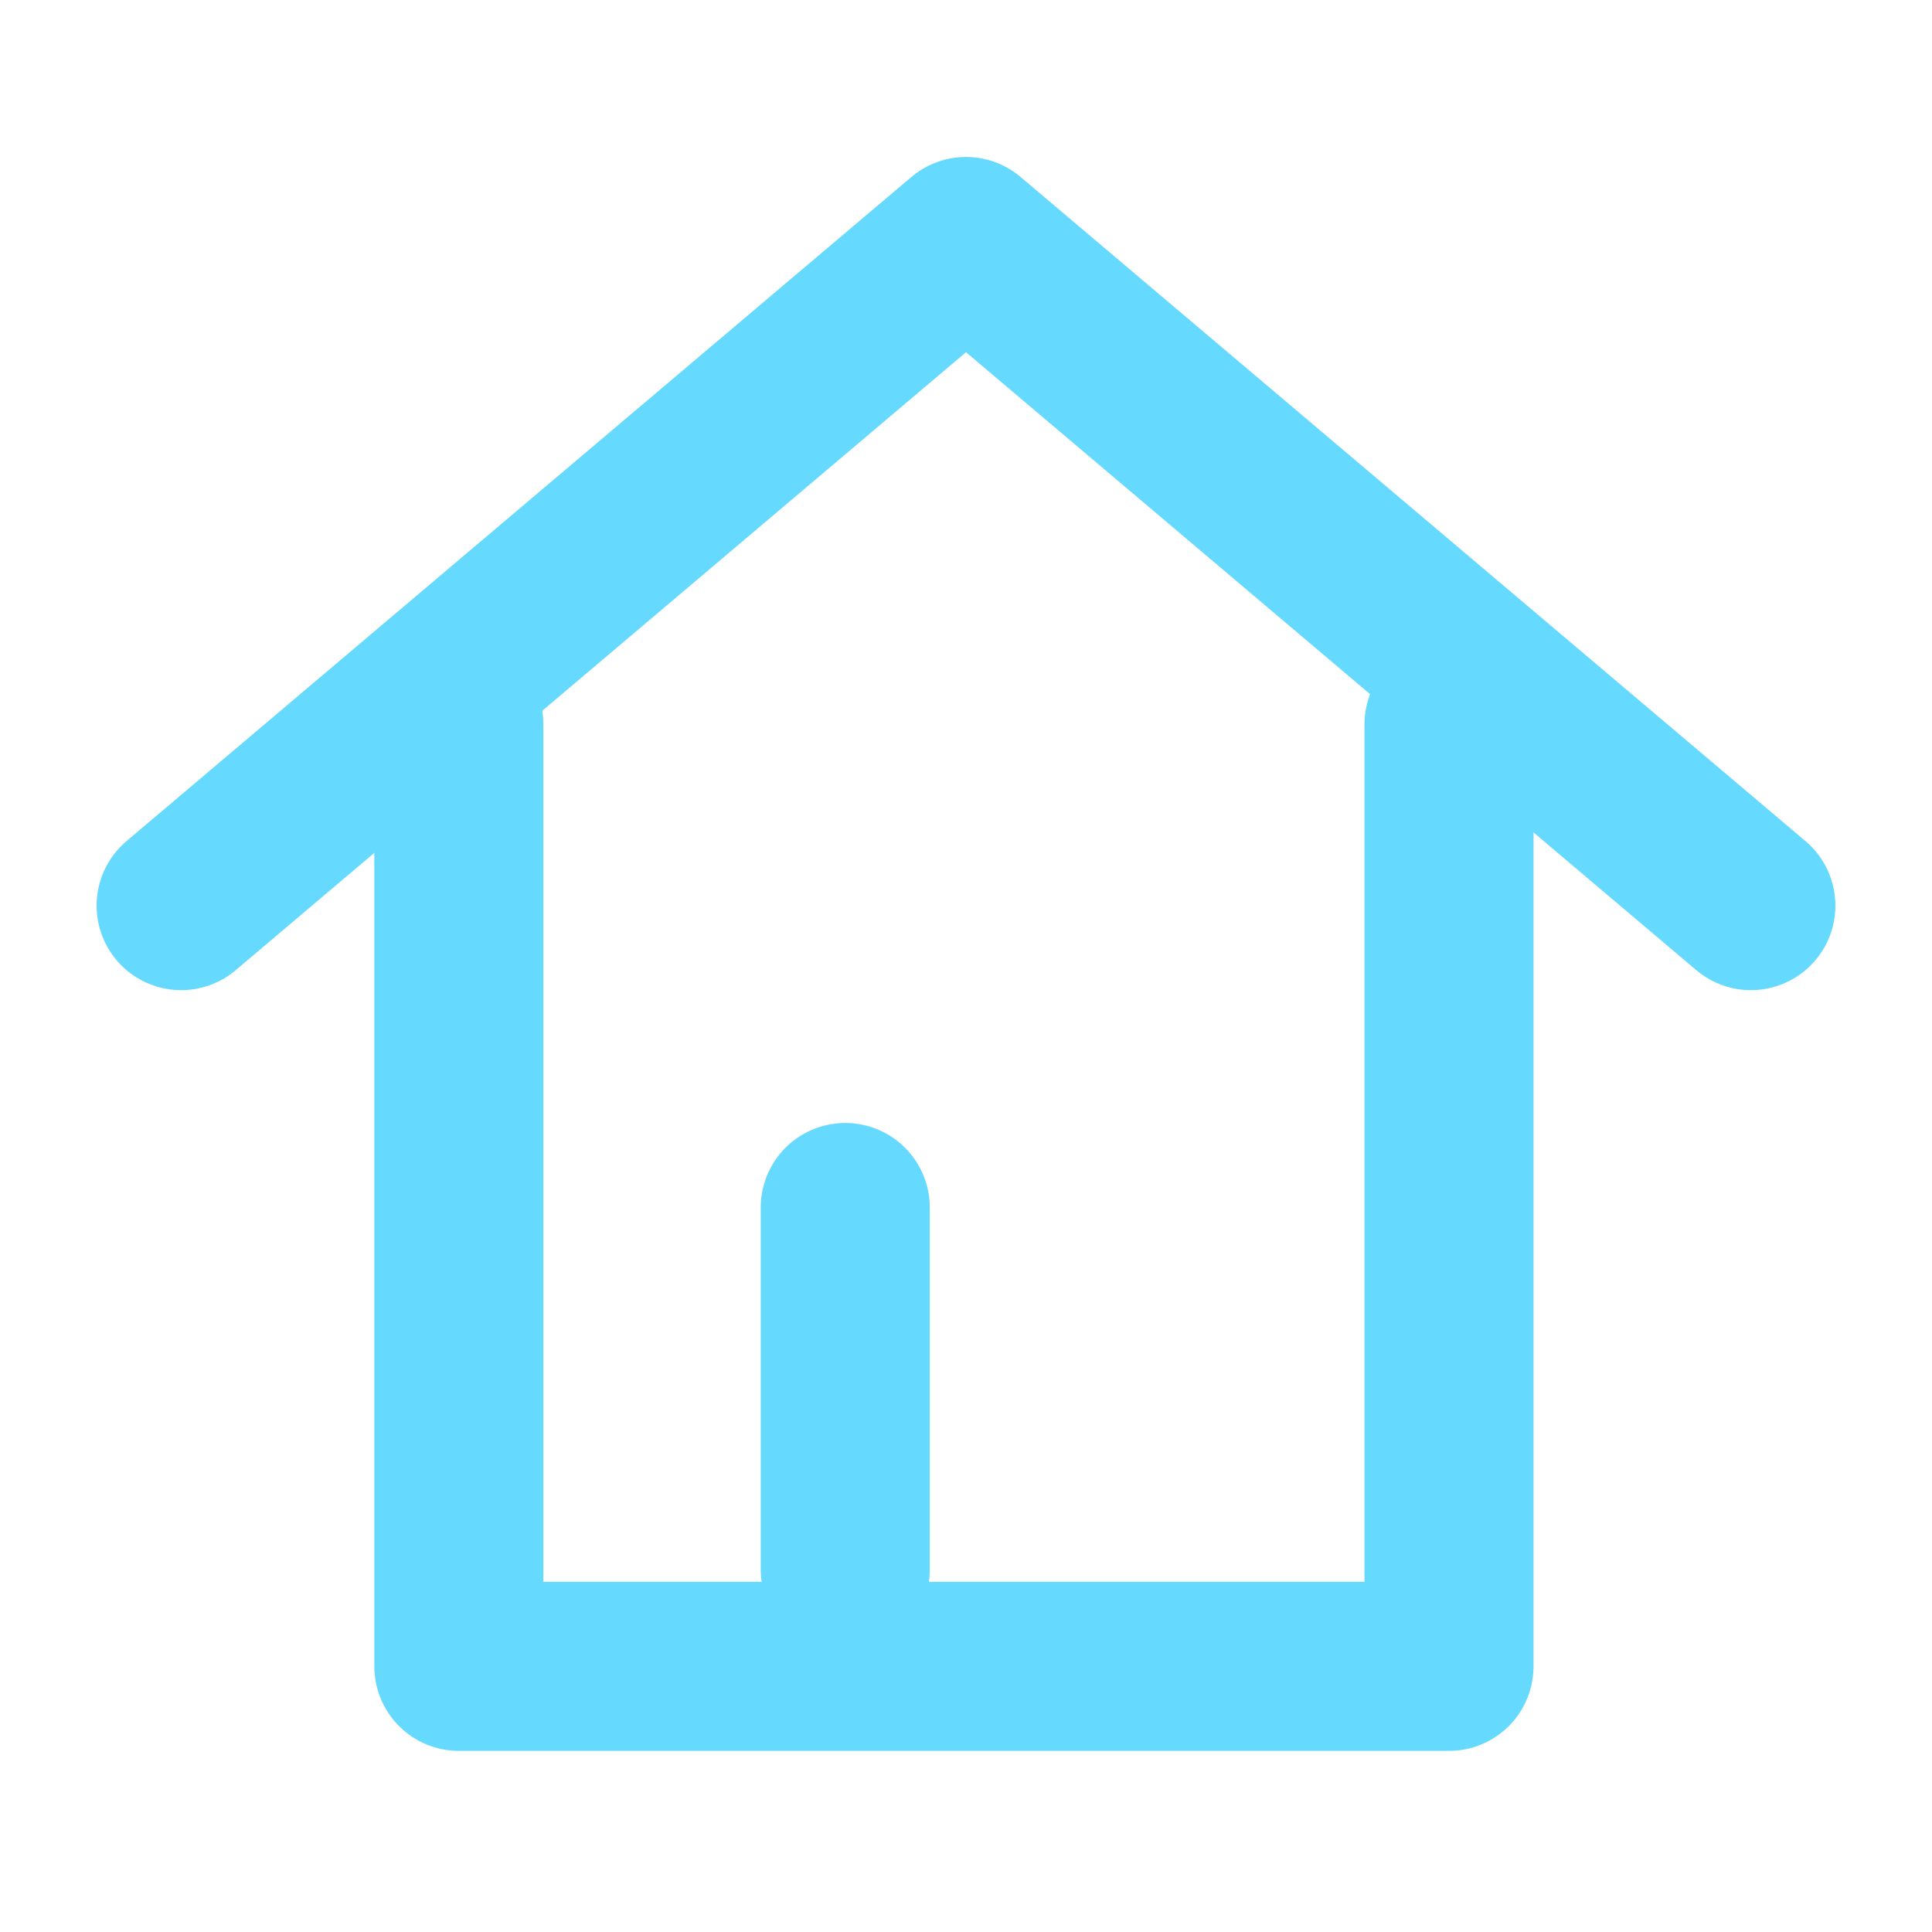
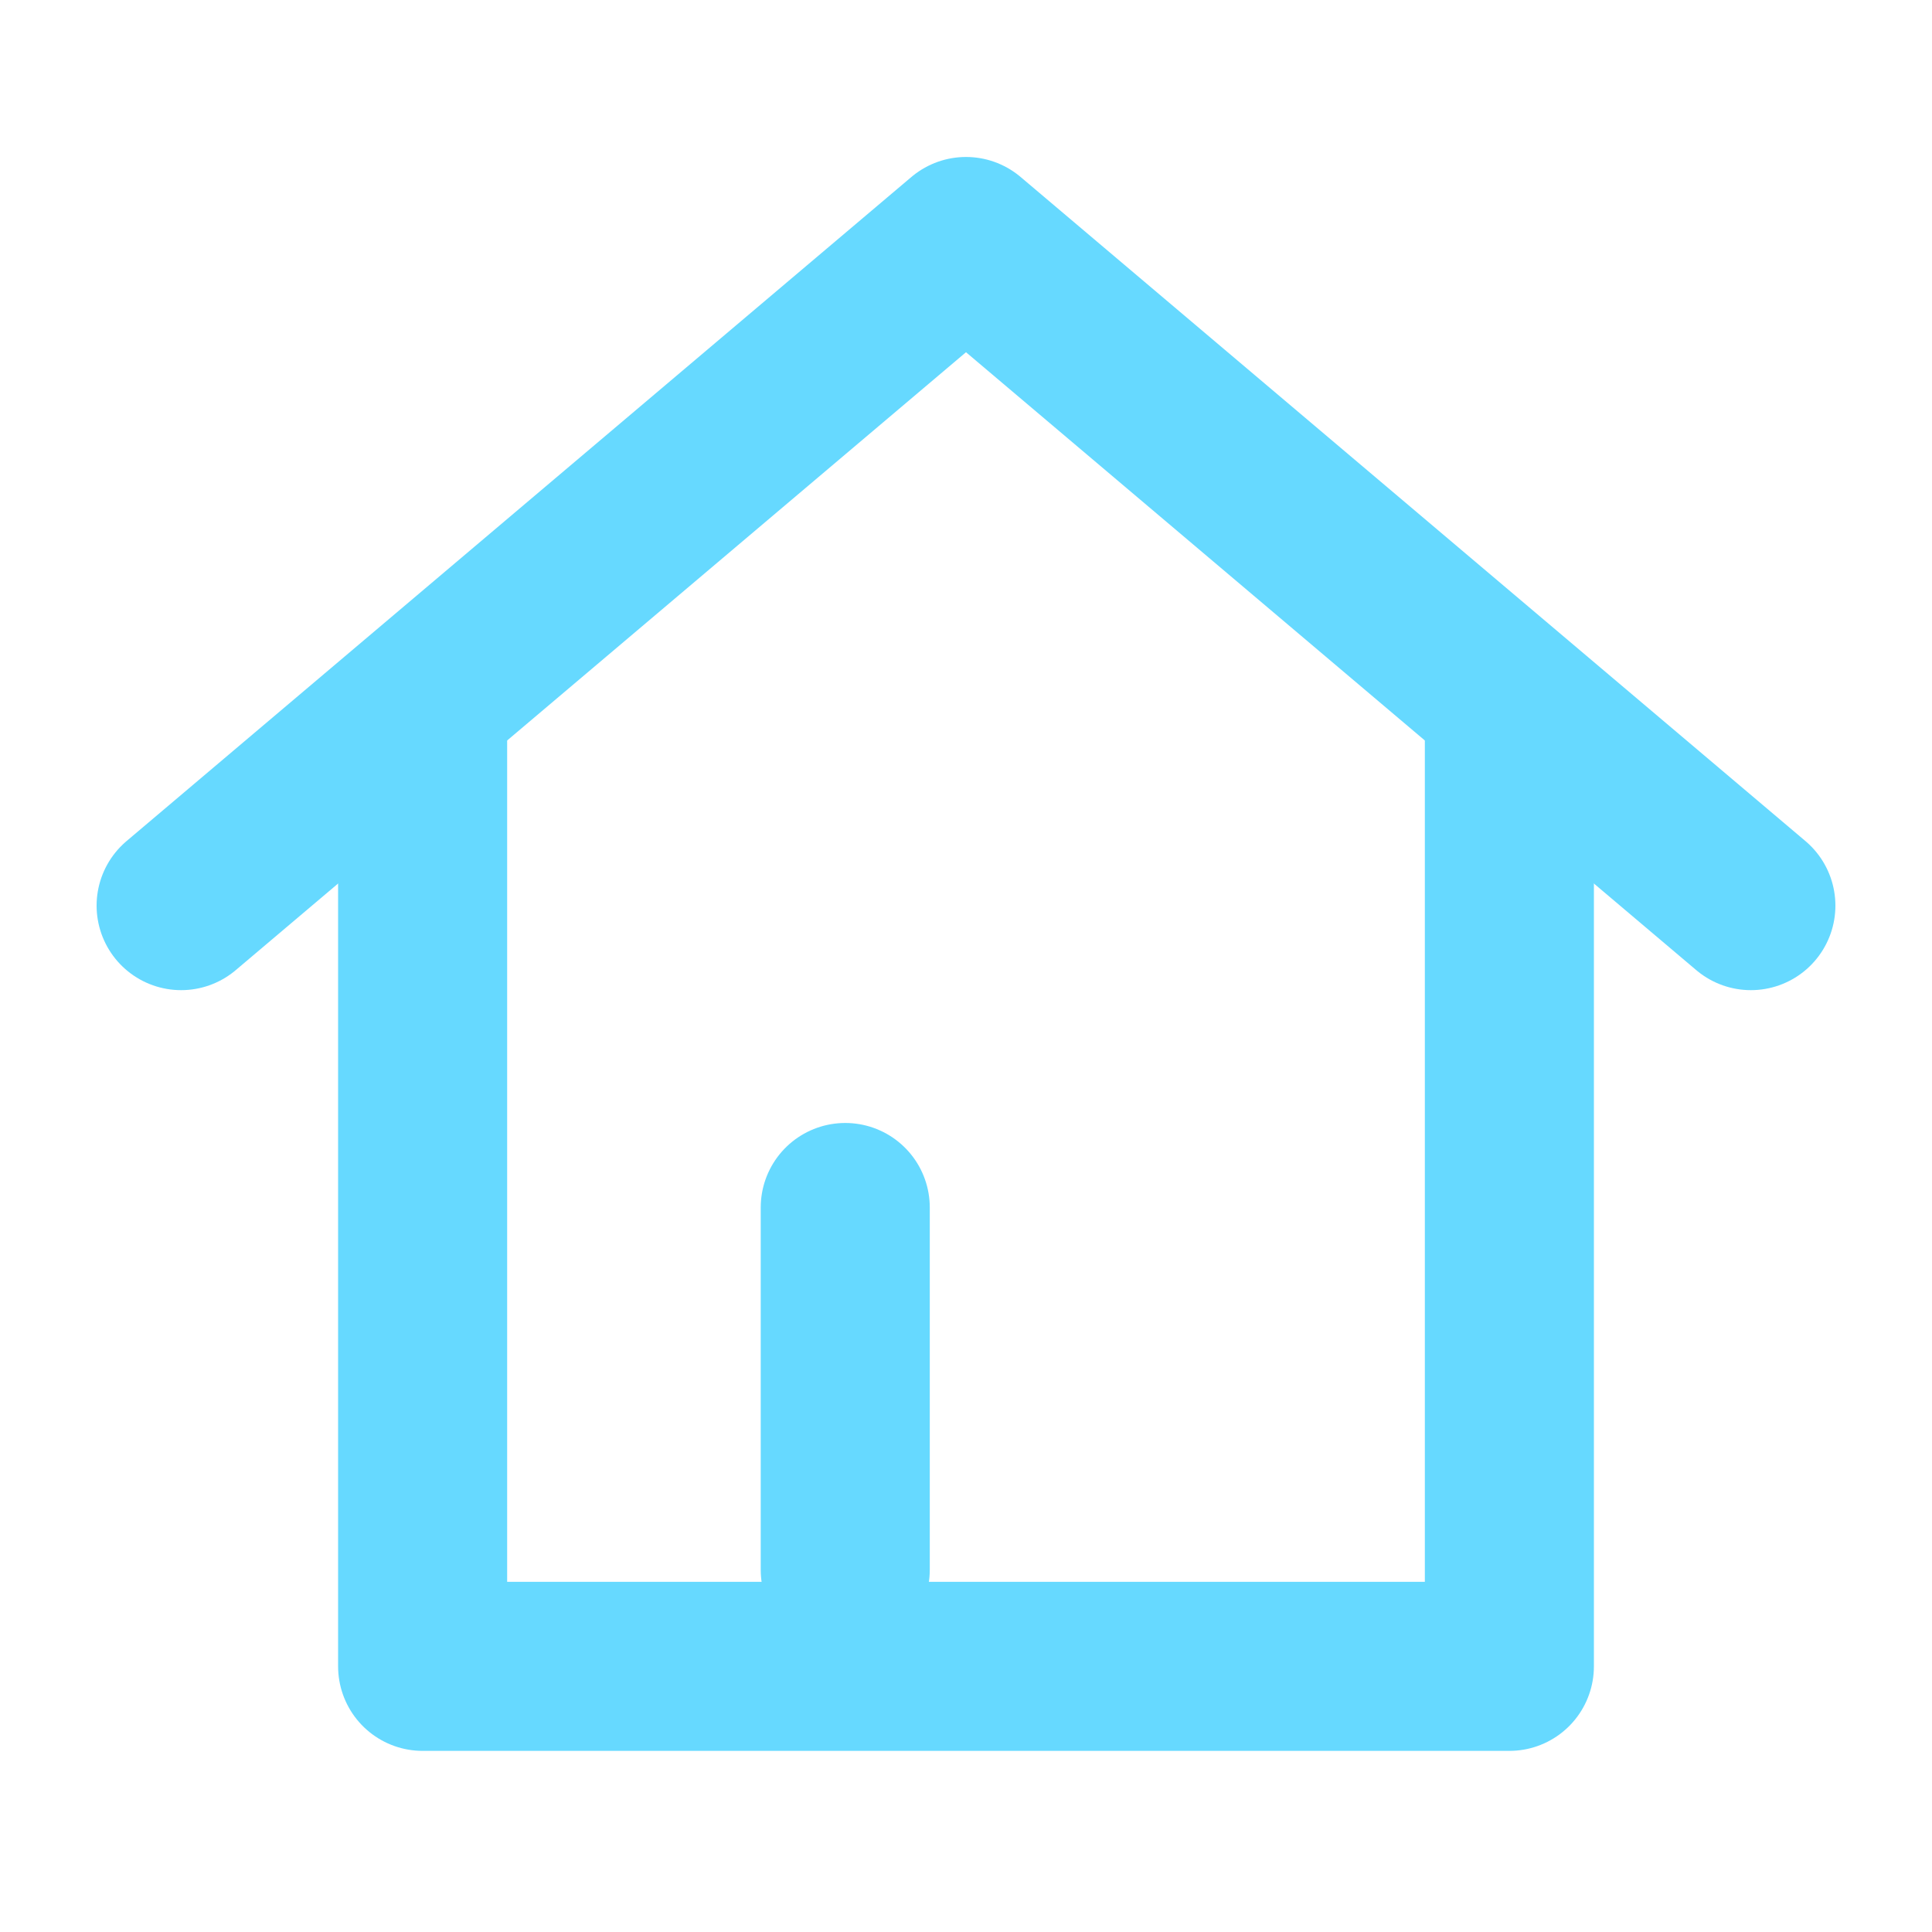
<svg xmlns="http://www.w3.org/2000/svg" viewBox="0 0 16 16">
  <g fill="none" stroke="hsl(195, 100%, 70%)" stroke-width="1.4" stroke-linecap="round" stroke-linejoin="round">
    <path d="M1.5 7.5L8 2.0L14.5 7.5" />
-     <path d="M3.8 6.0v7.8h8.2v-7.8" />
+     <path d="M3.5 6.0v7.8h9.0v-7.8" />
    <path d="M7 10.0v3.0" />
  </g>
</svg>
